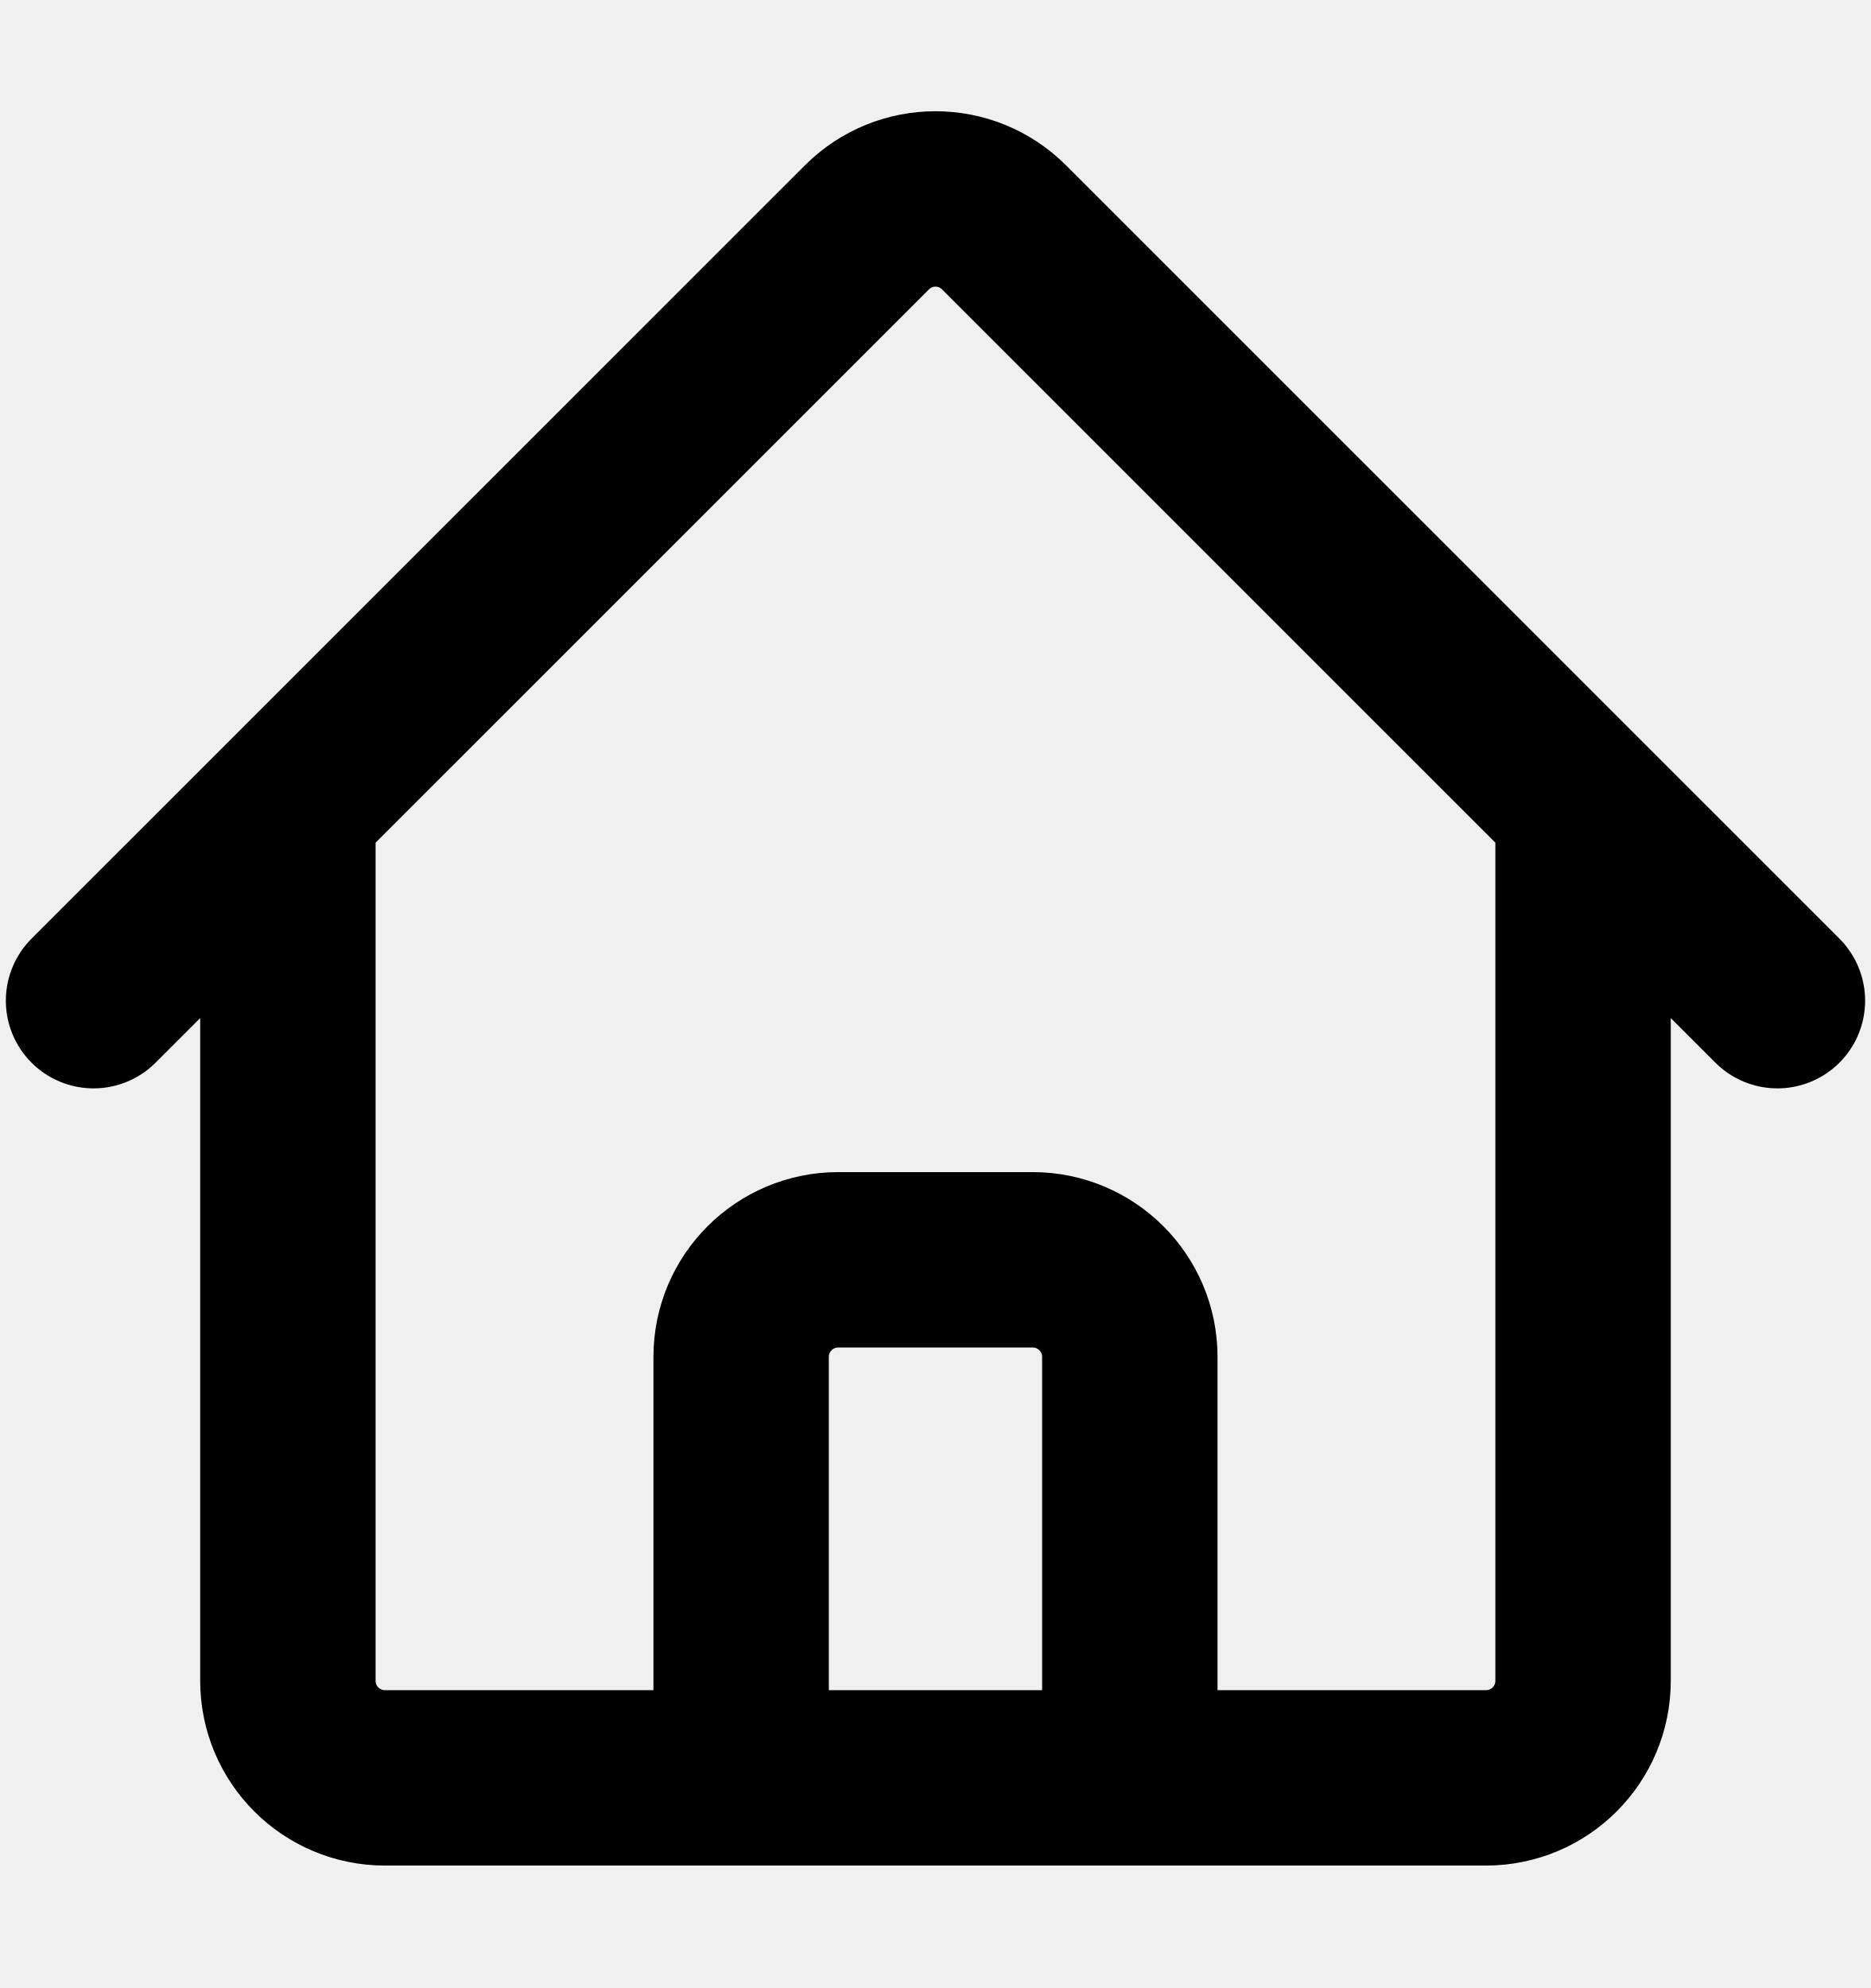
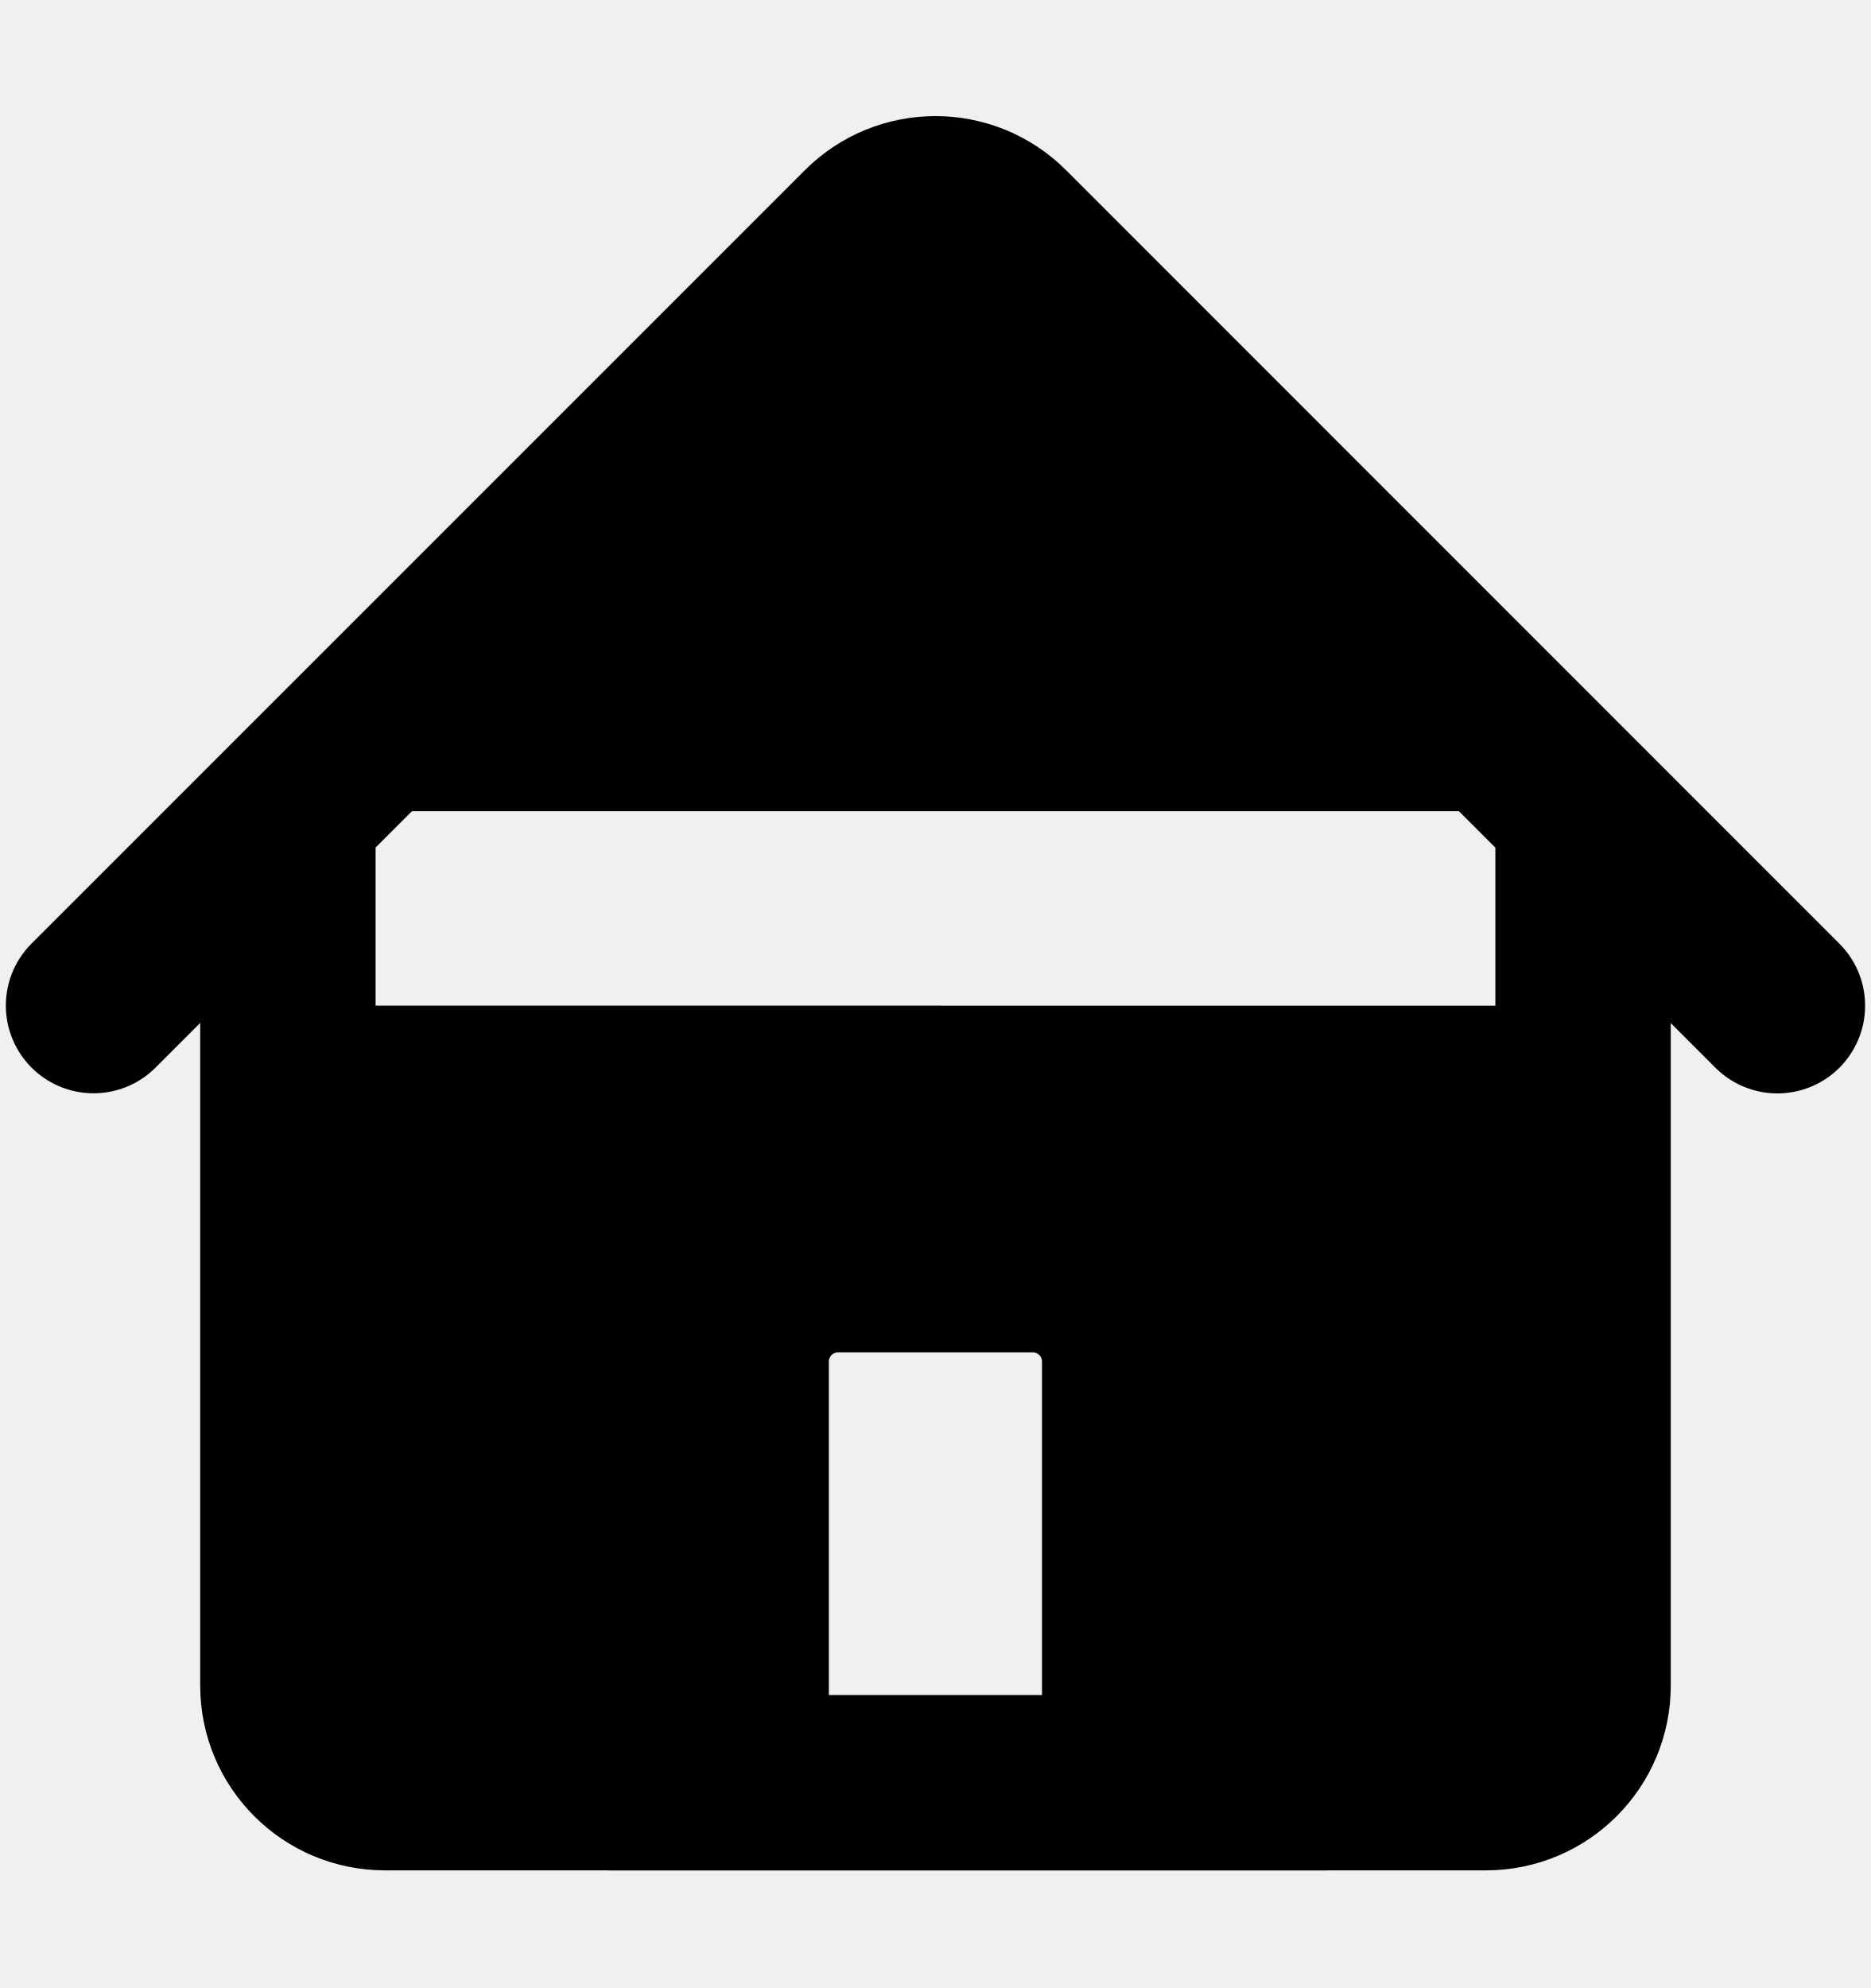
- <svg xmlns="http://www.w3.org/2000/svg" width="16" height="17" viewBox="0 0 16 17" fill="none">
-   <g clip-path="url(#clip0_1243_5036)">
-     <path d="M0.8 8.557L7.413 1.945C7.737 1.62 8.263 1.62 8.587 1.945L15.2 8.557M2.462 6.896V14.373C2.462 14.832 2.834 15.203 3.292 15.203H6.338V11.603C6.338 11.145 6.71 10.773 7.169 10.773H8.831C9.29 10.773 9.662 11.145 9.662 11.603V15.203H12.708C13.166 15.203 13.538 14.832 13.538 14.373V6.896M5.231 15.203H11.323" stroke="black" stroke-width="1.5" stroke-linecap="round" stroke-linejoin="round" />
+ <svg viewBox="0 0 16 17">
+   <g clip-path="url(#a)">
+     <path stroke="currentColor" stroke-linecap="round" stroke-linejoin="round" stroke-width="1.5" d="m.8 8.599 6.613-6.613a.83.83 0 0 1 1.174 0L15.2 8.6M2.462 6.937v7.477c0 .459.372.83.83.83h3.046v-3.6a.83.83 0 0 1 .831-.83h1.662a.83.83 0 0 1 .83.83v3.6h3.047a.83.83 0 0 0 .83-.83V6.937m-8.307 8.308h6.092" />
  </g>
  <defs>
-     <clipPath id="clip0_1243_5036">
-       <rect width="16" height="16" fill="white" transform="translate(0 0.547119)" />
+     <clipPath id="a">
+       <path d="M0 0h16v16H0z" transform="translate(0 .589)" />
    </clipPath>
  </defs>
</svg>
